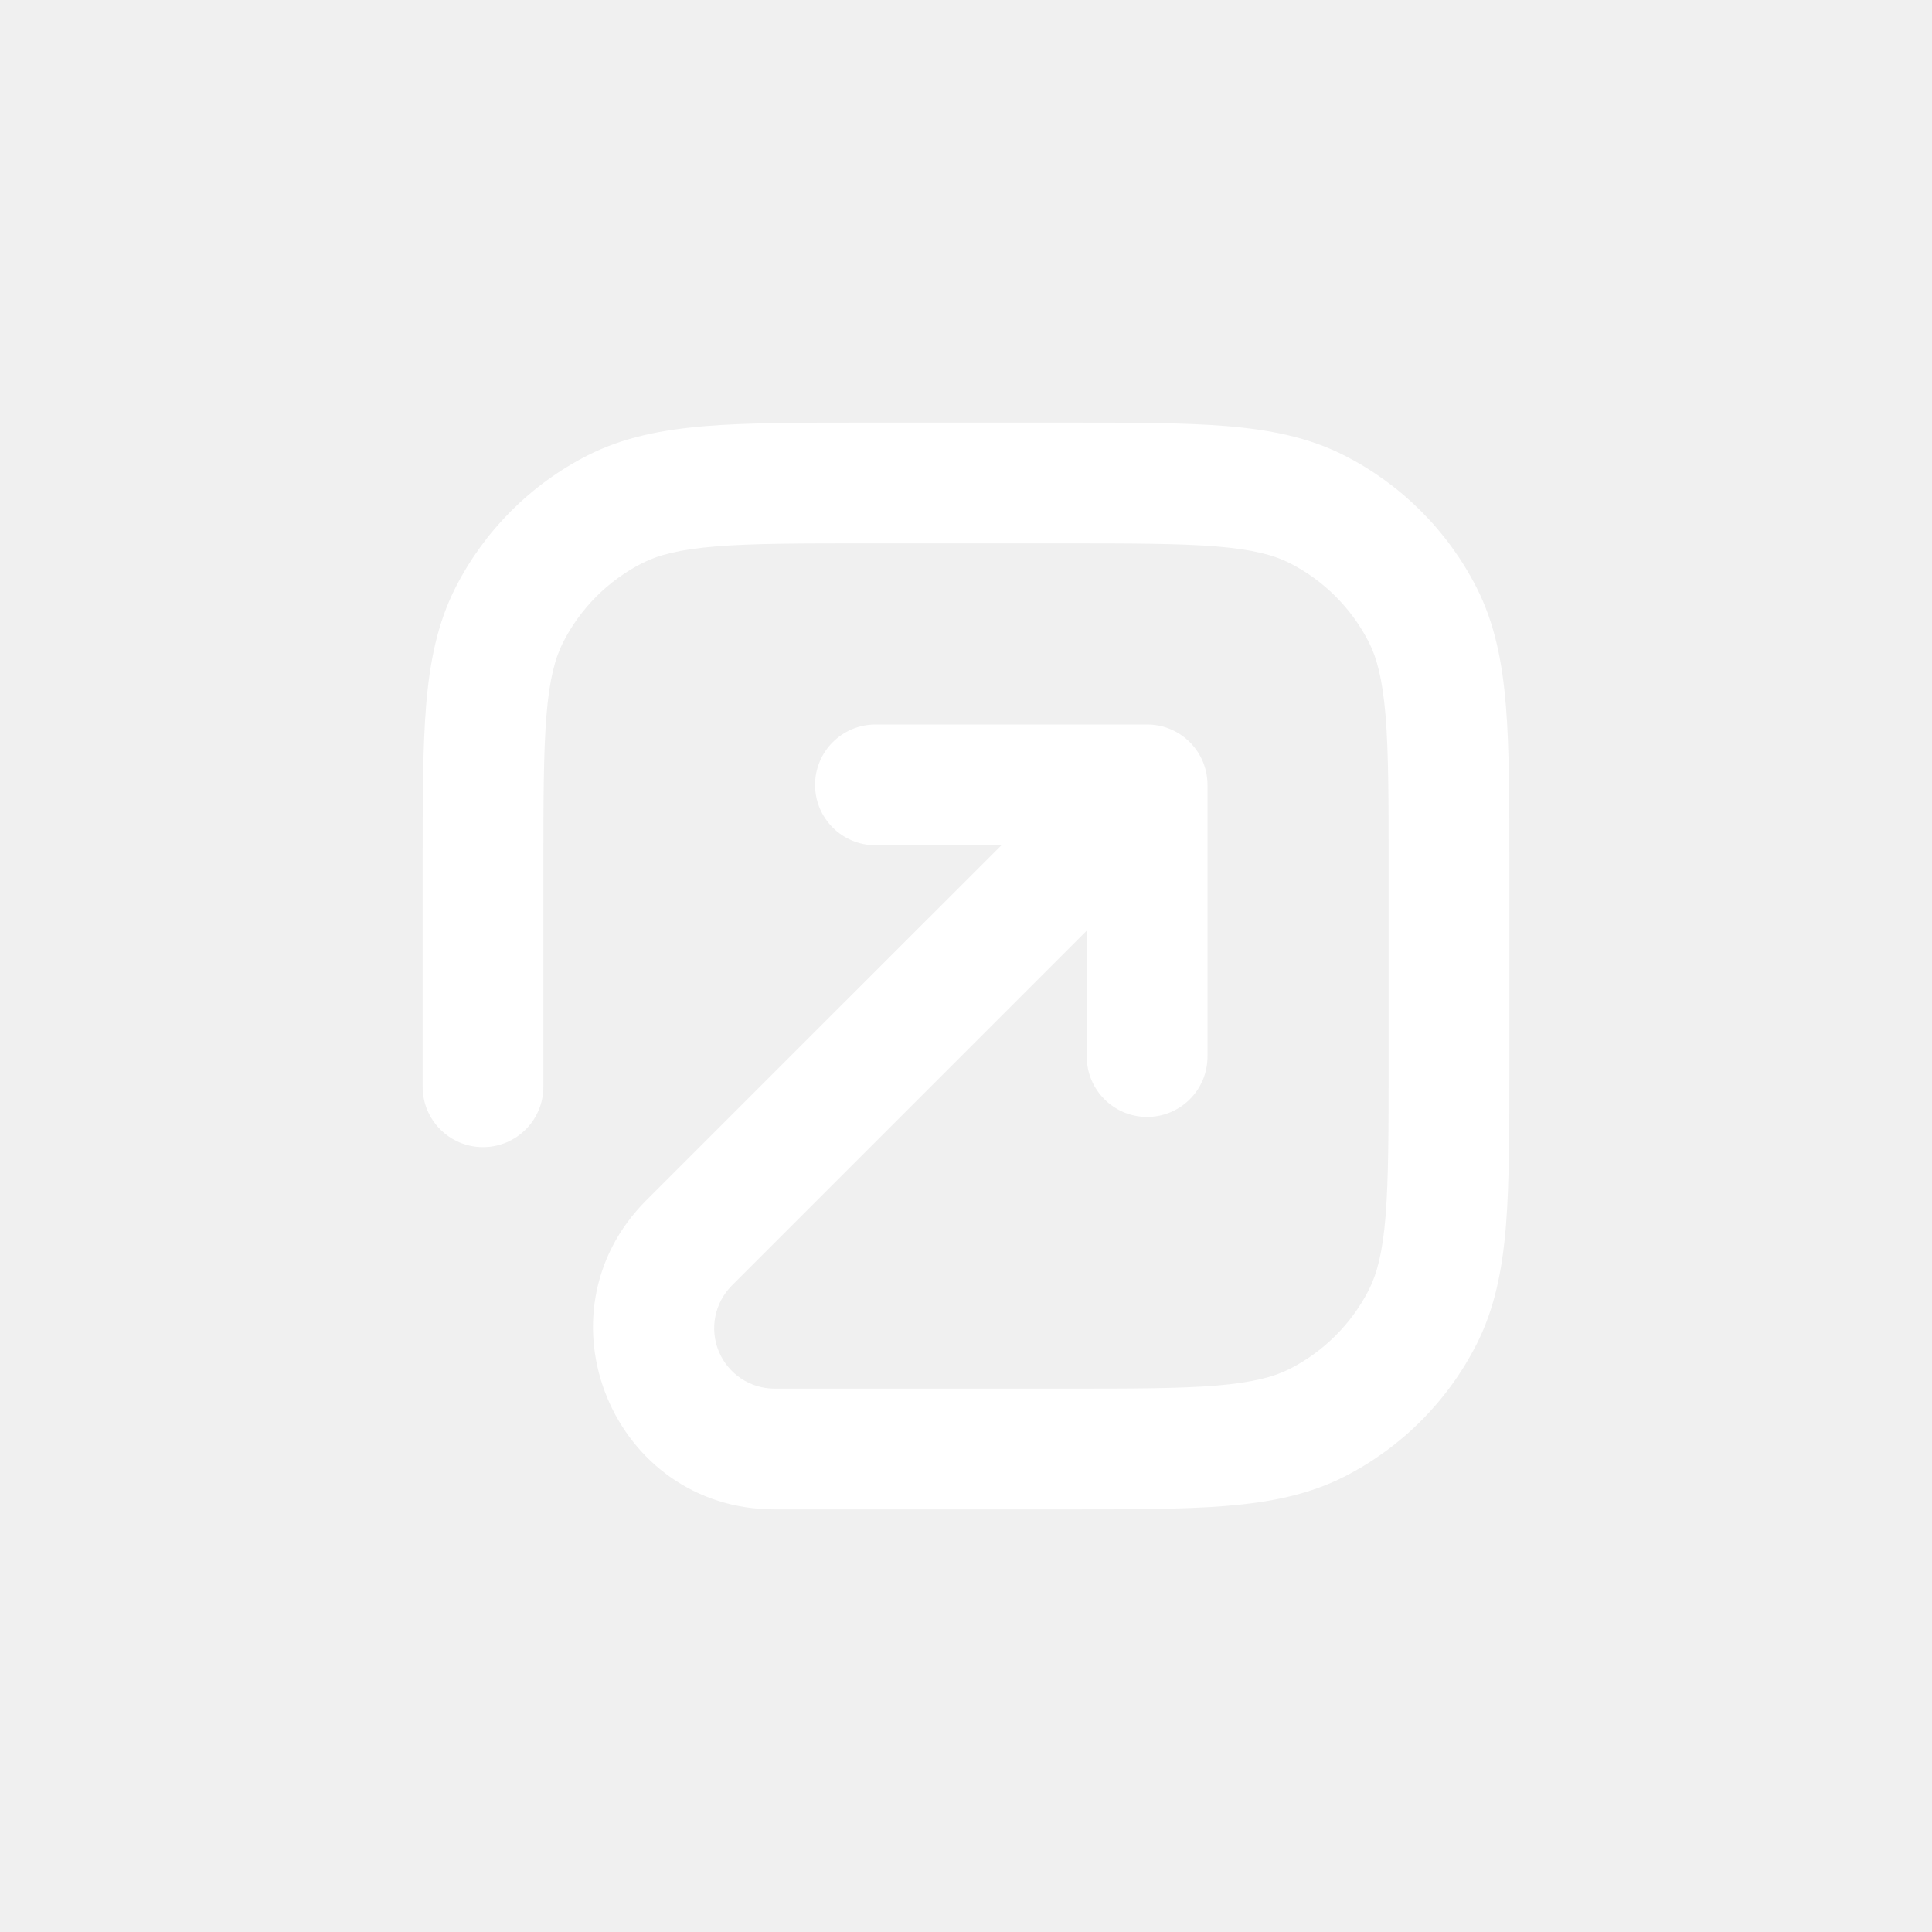
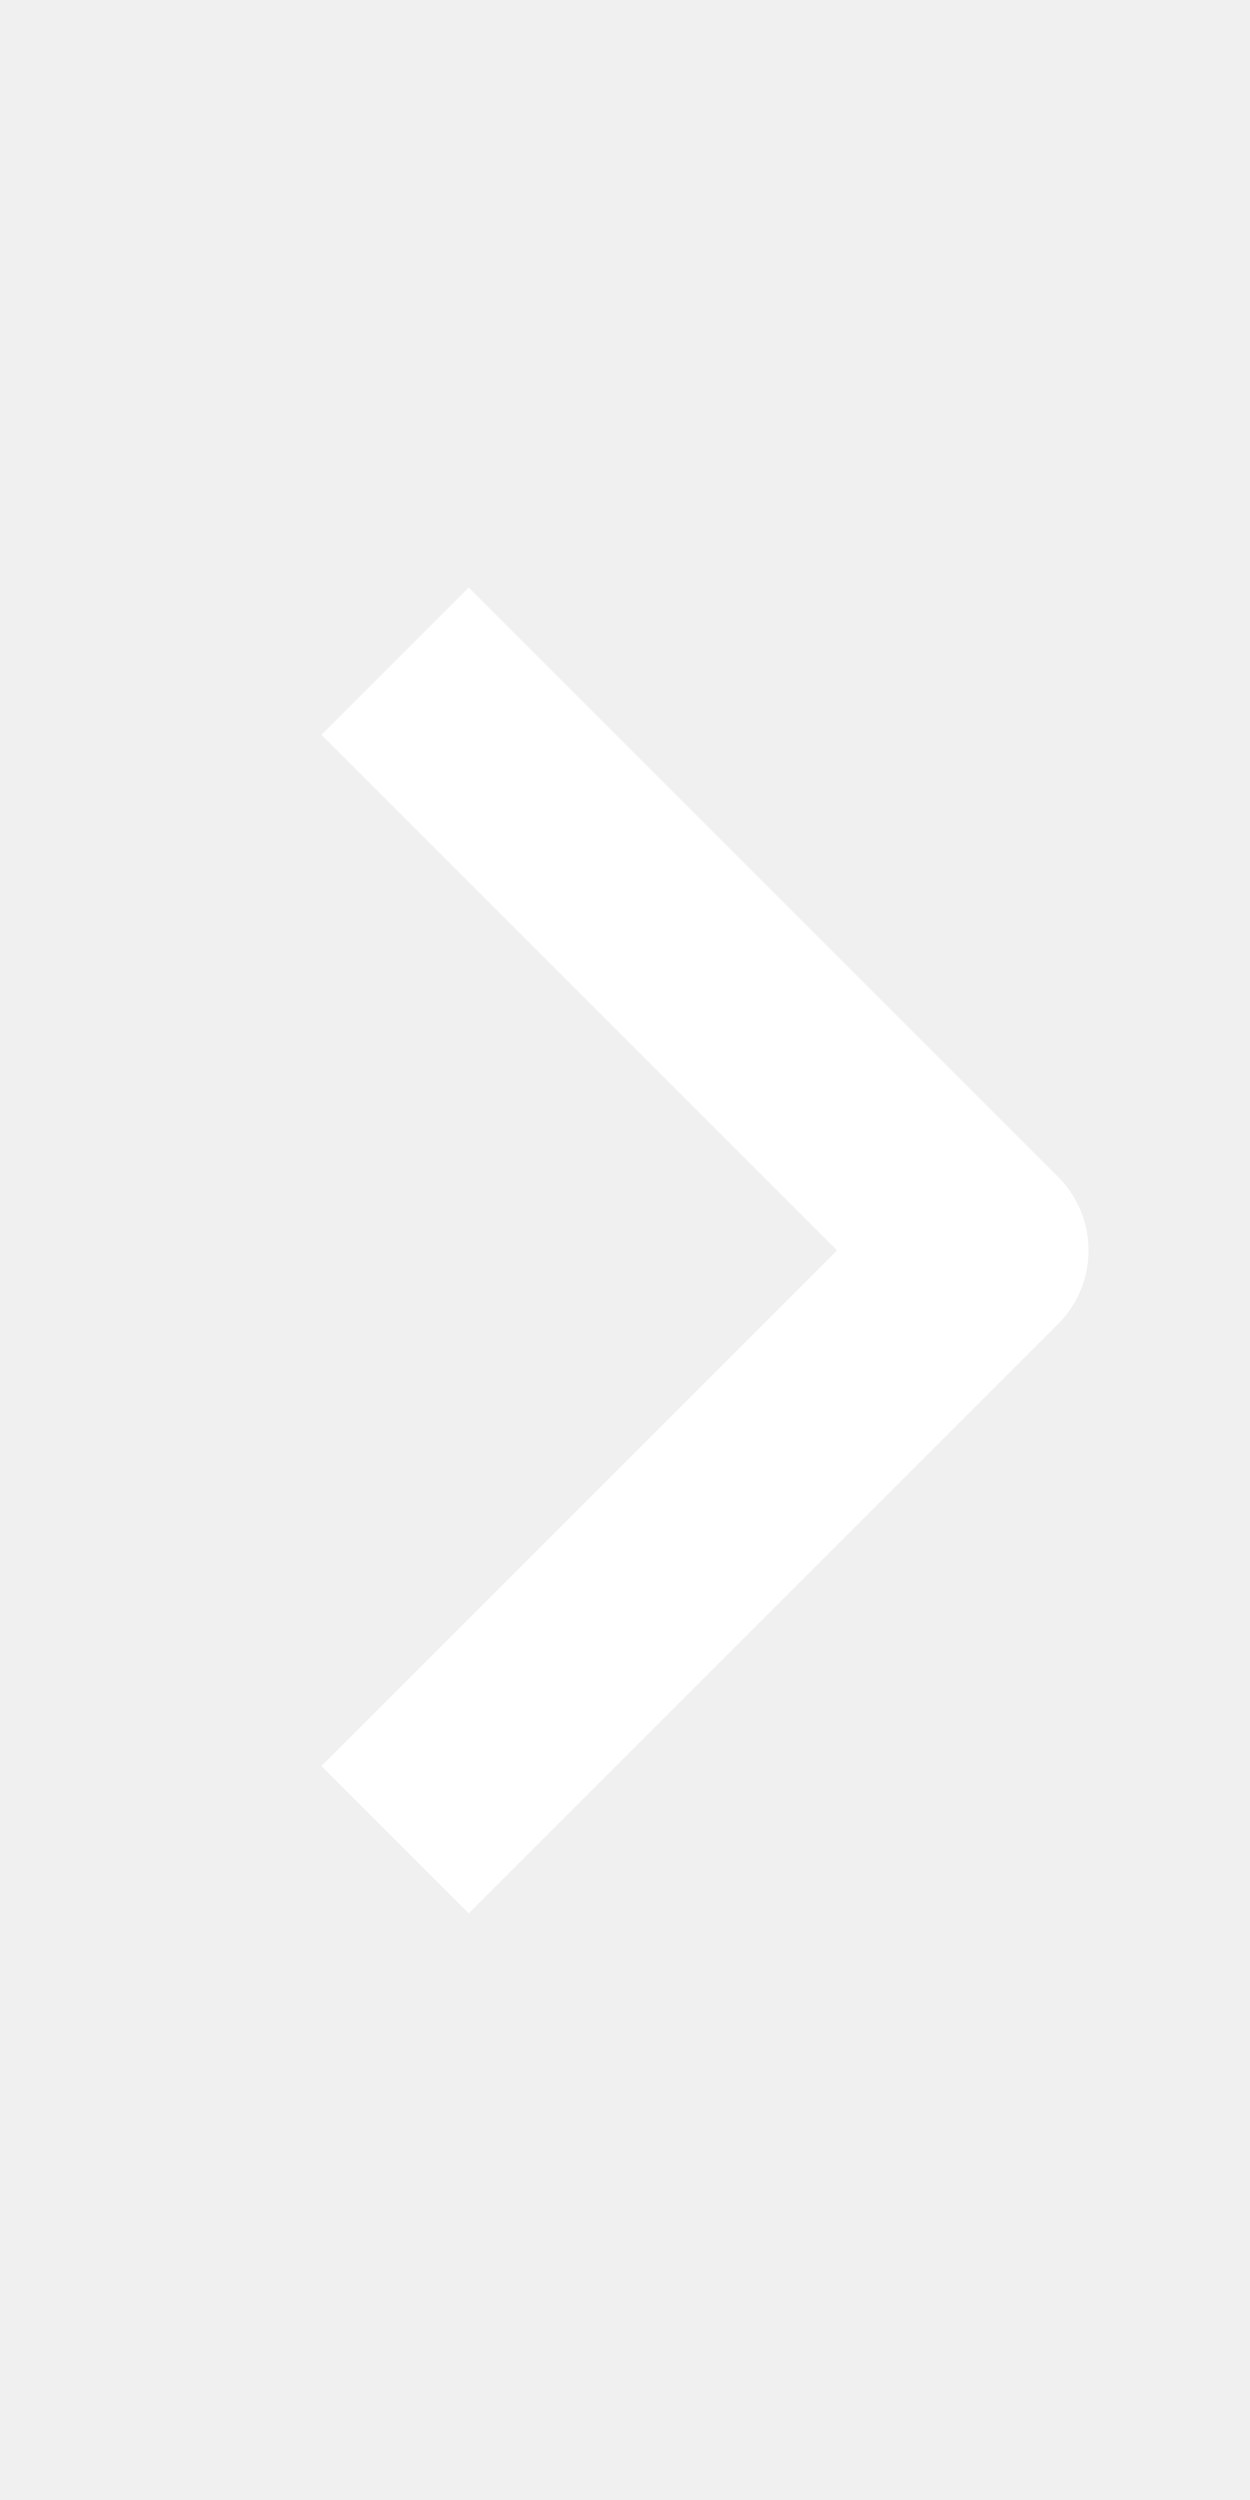
- <svg xmlns="http://www.w3.org/2000/svg" width="1em" height="1em" viewBox="0 0 24 24">
-   <path d="M0 0h24v24H0z" fill="none" />
-   <path fill="#fff" d="M10.768 5.25h2.464c.813 0 1.469 0 2 .043c.546.045 1.026.14 1.47.366a3.75 3.75 0 0 1 1.64 1.639c.226.444.32.924.365 1.47c.043.531.043 1.187.043 2v2.464c0 .813 0 1.469-.043 2c-.045.546-.14 1.026-.366 1.47a3.75 3.75 0 0 1-1.639 1.64c-.444.226-.924.32-1.47.365c-.531.043-1.187.043-2 .043h-3.61c-2.005 0-3.01-2.424-1.592-3.841l4.41-4.409h-1.565a.75.75 0 0 1 0-1.5h3.375a.75.75 0 0 1 .75.75v3.375a.75.75 0 0 1-1.5 0v-1.564L9.091 15.97a.75.75 0 0 0 .53 1.28H13.2c.853 0 1.447 0 1.91-.038c.453-.038.714-.107.912-.207c.423-.216.767-.56.983-.983c.1-.198.17-.459.207-.913c.037-.462.038-1.056.038-1.909v-2.4c0-.852 0-1.447-.038-1.91c-.038-.453-.107-.714-.207-.911a2.25 2.25 0 0 0-.983-.984c-.198-.1-.459-.17-.913-.207c-.462-.037-1.056-.038-1.909-.038h-2.4c-.852 0-1.447 0-1.91.038c-.453.037-.714.107-.911.207a2.25 2.25 0 0 0-.984.984c-.1.197-.17.458-.207.912c-.037.462-.038 1.057-.038 1.909v2.7a.75.75 0 0 1-1.5 0v-2.732c0-.813 0-1.469.043-2c.045-.546.14-1.026.366-1.47a3.75 3.75 0 0 1 1.639-1.64c.444-.226.924-.32 1.47-.365c.531-.043 1.187-.043 2-.043" />
+ <svg xmlns="http://www.w3.org/2000/svg" width="0.5em" height="1em" viewBox="0 0 12 24">
+   <path d="M0 0h12v24H0z" fill="none" />
+   <path fill="#fff" fill-rule="evenodd" d="M10.157 12.711L4.5 18.368l-1.414-1.414l4.95-4.95l-4.95-4.95L4.5 5.64l5.657 5.657a1 1 0 0 1 0 1.414" />
</svg>
